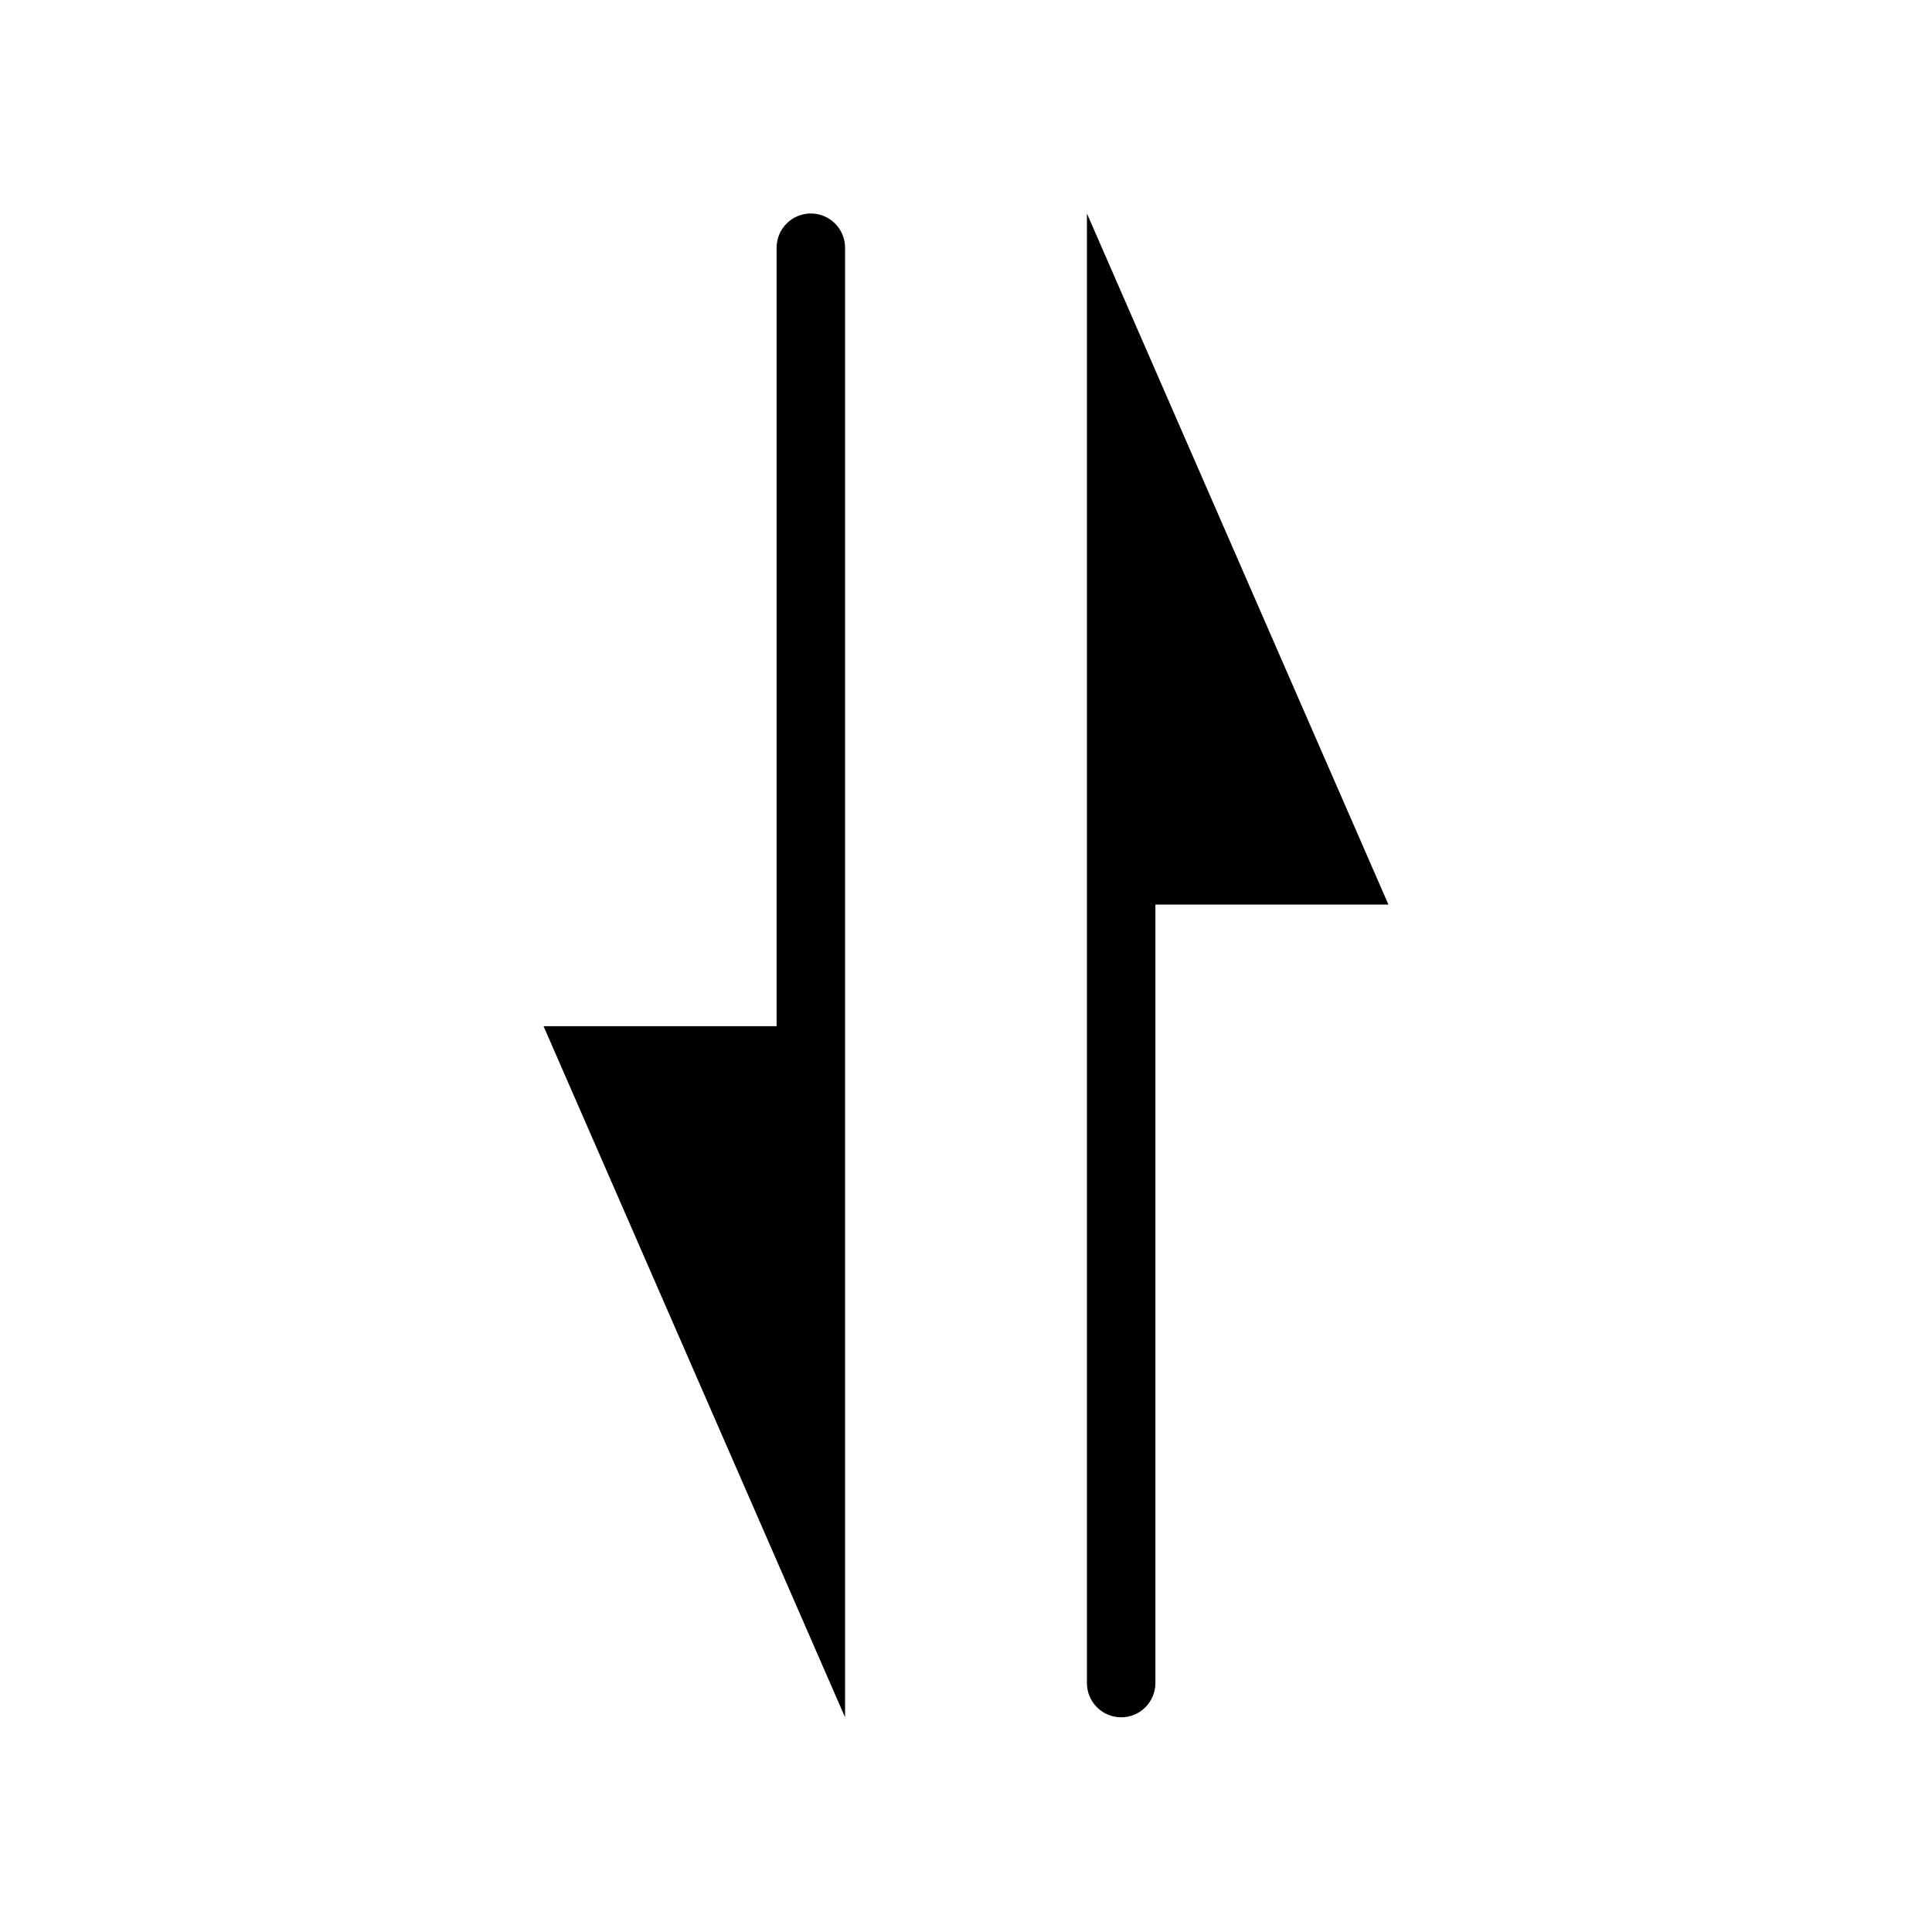
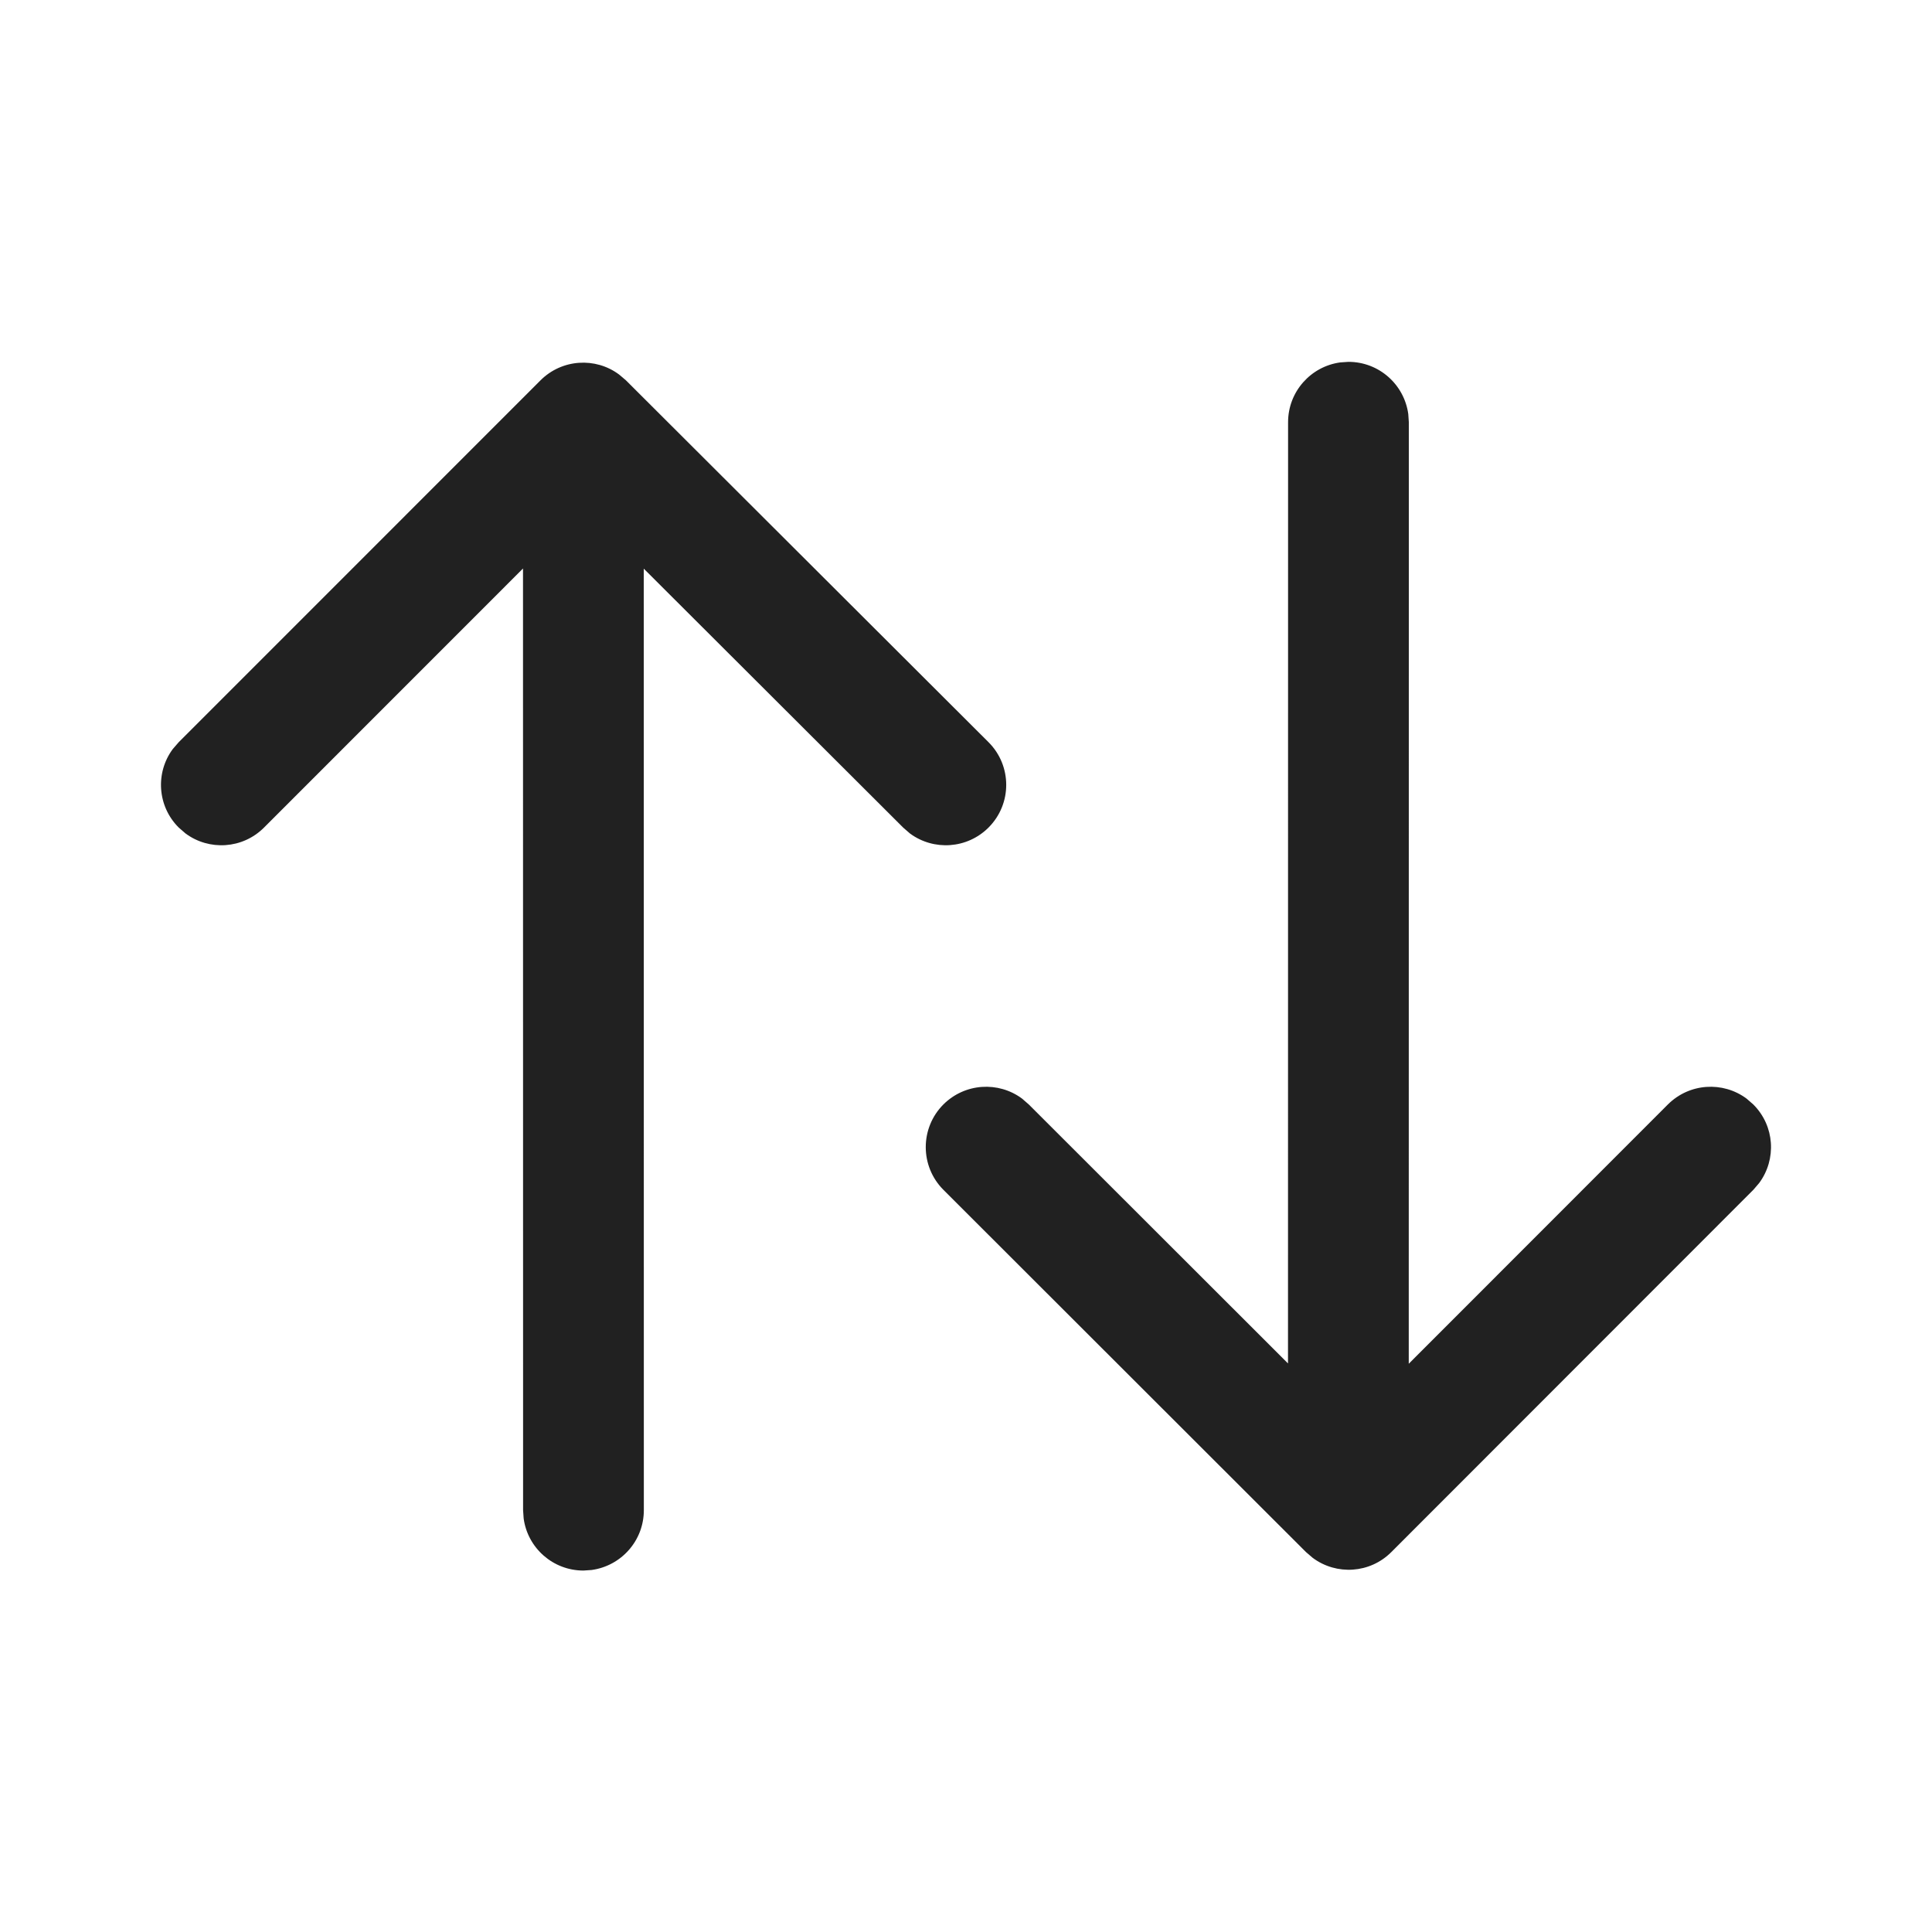
- <svg xmlns="http://www.w3.org/2000/svg" viewBox="0 0 32 32">
-   <path d="M18.57,28.444a.567.567,0,0,0,.567-.567V14.983h3.86L18.003,3.536V27.877A.567.567,0,0,0,18.57,28.444Z" />
-   <path d="M13.43,3.536a.567.567,0,0,0-.567.567V16.997H9.003l4.994,11.447V4.103A.567.567,0,0,0,13.43,3.536Z" />
+ <svg xmlns="http://www.w3.org/2000/svg" viewBox="0 0 24 24" fill="none" width="24" height="24">
+   <path d="M2.22 9.22L6.714 4.725C6.98 4.459 7.397 4.434 7.69 4.652L7.775 4.724L12.279 9.219C12.573 9.512 12.573 9.987 12.28 10.28C12.014 10.546 11.598 10.571 11.304 10.354L11.22 10.281L7.997 7.064L7.998 18.76C7.998 19.14 7.716 19.453 7.349 19.503L7.248 19.51C6.868 19.51 6.554 19.228 6.505 18.862L6.498 18.76L6.497 7.062L3.28 10.28C3.014 10.547 2.597 10.571 2.304 10.353L2.22 10.28C1.953 10.014 1.929 9.597 2.147 9.304L2.22 9.22L6.714 4.725L2.22 9.22ZM16.649 4.502L16.751 4.495C17.131 4.495 17.444 4.777 17.494 5.143L17.501 5.245L17.5 16.941L20.719 13.72C20.986 13.454 21.402 13.429 21.696 13.647L21.78 13.72C22.047 13.986 22.071 14.402 21.853 14.696L21.781 14.78L17.284 19.28C17.018 19.547 16.602 19.571 16.308 19.353L16.224 19.281L11.72 14.781C11.427 14.488 11.427 14.013 11.719 13.72C11.986 13.454 12.402 13.429 12.696 13.647L12.78 13.72L16 16.937L16.001 5.245C16.001 4.865 16.283 4.552 16.649 4.502L16.751 4.495L16.649 4.502Z" fill="#212121" />
</svg>
